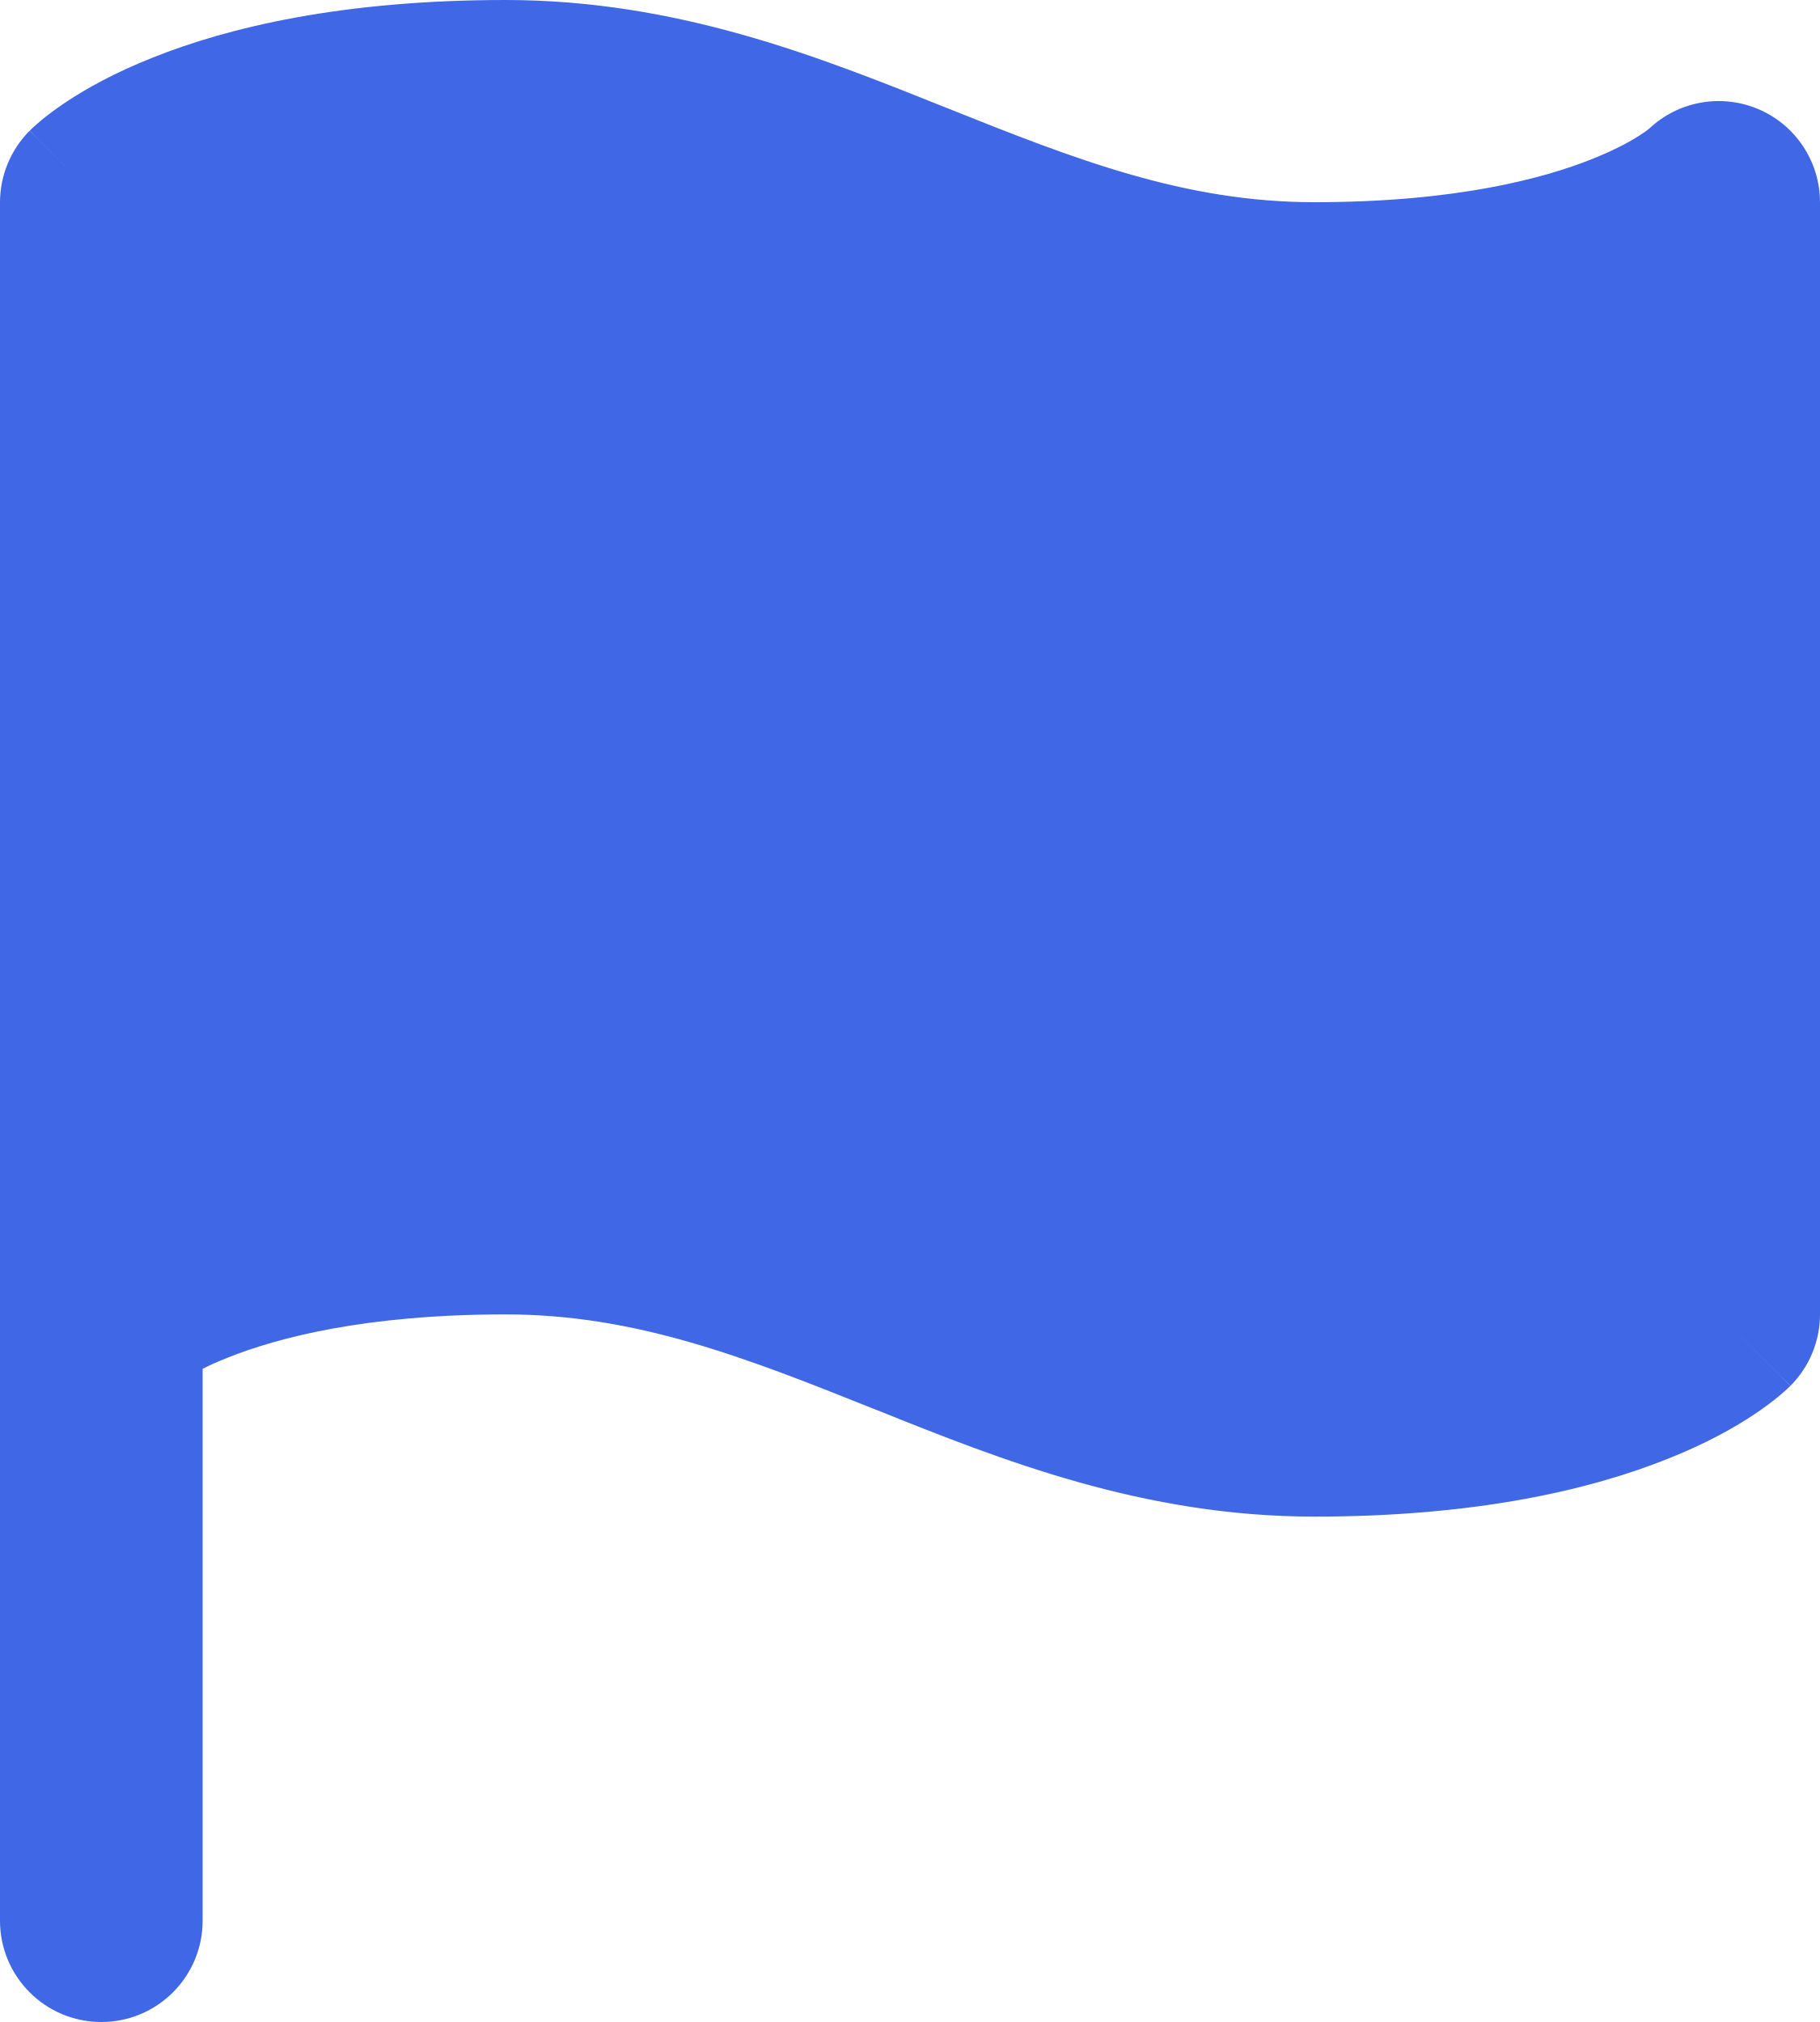
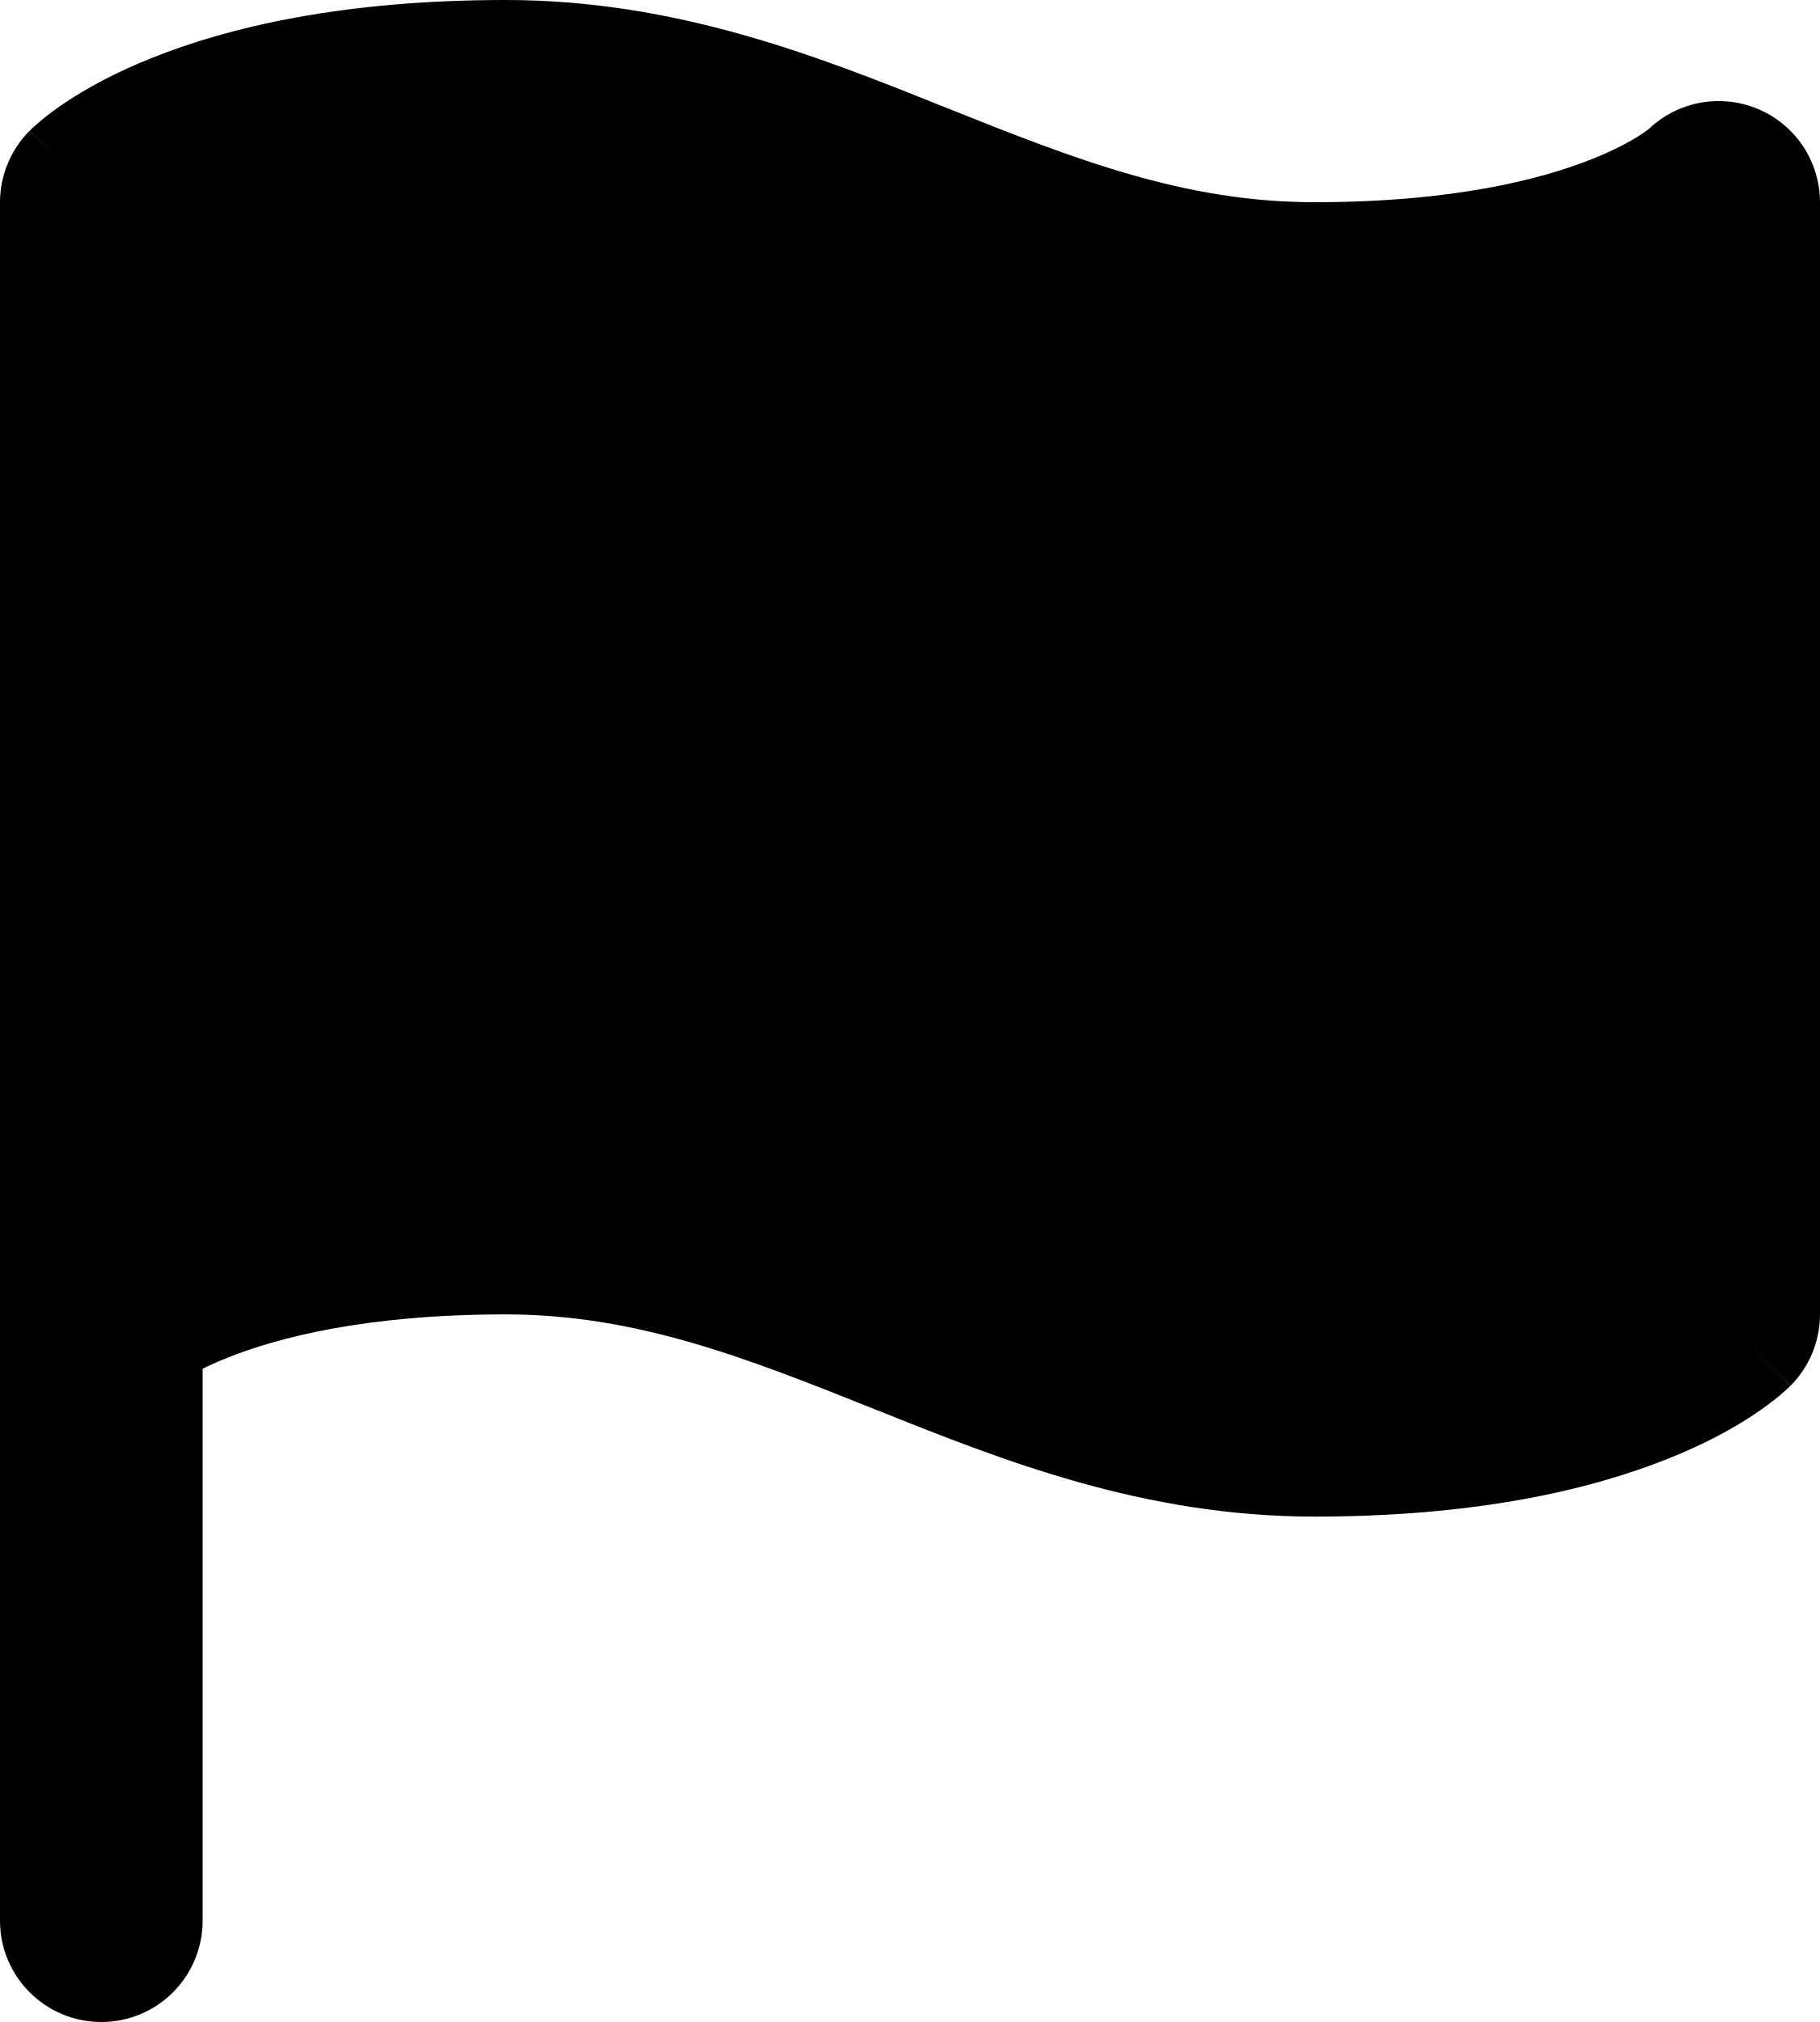
<svg xmlns="http://www.w3.org/2000/svg" width="18" height="20" viewBox="0 0 18 20" fill="none">
-   <path fill-rule="evenodd" clip-rule="evenodd" d="M1.505 0.572C2.26 0.269 3.388 0 5.001 0C6.694 0 8.098 0.561 9.316 1.049L9.372 1.071C10.64 1.579 11.719 2 12.999 2C14.386 2 15.258 1.769 15.751 1.571C15.999 1.472 16.156 1.38 16.239 1.324C16.281 1.297 16.304 1.278 16.312 1.271C16.599 1.002 17.017 0.925 17.382 1.076C17.756 1.231 18 1.596 18 2.002V12.999C18 13.265 17.895 13.52 17.707 13.708L16.998 12.999C17.707 13.708 17.706 13.708 17.706 13.709L17.704 13.71L17.702 13.712L17.698 13.717L17.687 13.727L17.674 13.739L17.66 13.752C17.64 13.77 17.616 13.791 17.586 13.816C17.527 13.864 17.45 13.923 17.351 13.989C17.153 14.121 16.873 14.279 16.495 14.429C15.739 14.732 14.612 15.001 12.999 15.001C11.306 15.001 9.902 14.44 8.684 13.952L8.628 13.93C7.36 13.422 6.281 13.001 5.001 13.001C3.614 13.001 2.742 13.232 2.249 13.43C2.154 13.467 2.073 13.504 2.004 13.539V18.998C2.004 19.552 1.555 20 1.002 20C0.449 20 0 19.552 0 18.998V12.999V2.002C0 1.736 0.106 1.481 0.293 1.293L1.001 2.001C0.293 1.293 0.294 1.293 0.294 1.292L0.296 1.291L0.298 1.289L0.303 1.284L0.313 1.274C0.321 1.266 0.33 1.258 0.34 1.249C0.36 1.231 0.384 1.21 0.414 1.185C0.473 1.137 0.55 1.078 0.649 1.012C0.847 0.88 1.127 0.722 1.505 0.572Z" fill="#4067E5" />
+   <path fill-rule="evenodd" clip-rule="evenodd" d="M1.505 0.572C2.26 0.269 3.388 0 5.001 0C6.694 0 8.098 0.561 9.316 1.049L9.372 1.071C10.64 1.579 11.719 2 12.999 2C14.386 2 15.258 1.769 15.751 1.571C15.999 1.472 16.156 1.38 16.239 1.324C16.281 1.297 16.304 1.278 16.312 1.271C16.599 1.002 17.017 0.925 17.382 1.076C17.756 1.231 18 1.596 18 2.002V12.999C18 13.265 17.895 13.52 17.707 13.708L16.998 12.999C17.707 13.708 17.706 13.708 17.706 13.709L17.704 13.71L17.702 13.712L17.698 13.717L17.687 13.727L17.674 13.739L17.66 13.752C17.64 13.77 17.616 13.791 17.586 13.816C17.527 13.864 17.45 13.923 17.351 13.989C17.153 14.121 16.873 14.279 16.495 14.429C15.739 14.732 14.612 15.001 12.999 15.001C11.306 15.001 9.902 14.44 8.684 13.952L8.628 13.93C7.36 13.422 6.281 13.001 5.001 13.001C3.614 13.001 2.742 13.232 2.249 13.43C2.154 13.467 2.073 13.504 2.004 13.539V18.998C2.004 19.552 1.555 20 1.002 20C0.449 20 0 19.552 0 18.998V12.999V2.002C0 1.736 0.106 1.481 0.293 1.293L1.001 2.001C0.293 1.293 0.294 1.293 0.294 1.292L0.296 1.291L0.298 1.289L0.303 1.284L0.313 1.274C0.321 1.266 0.33 1.258 0.34 1.249C0.36 1.231 0.384 1.21 0.414 1.185C0.473 1.137 0.55 1.078 0.649 1.012C0.847 0.88 1.127 0.722 1.505 0.572Z" fill="currentColor" />
</svg>
